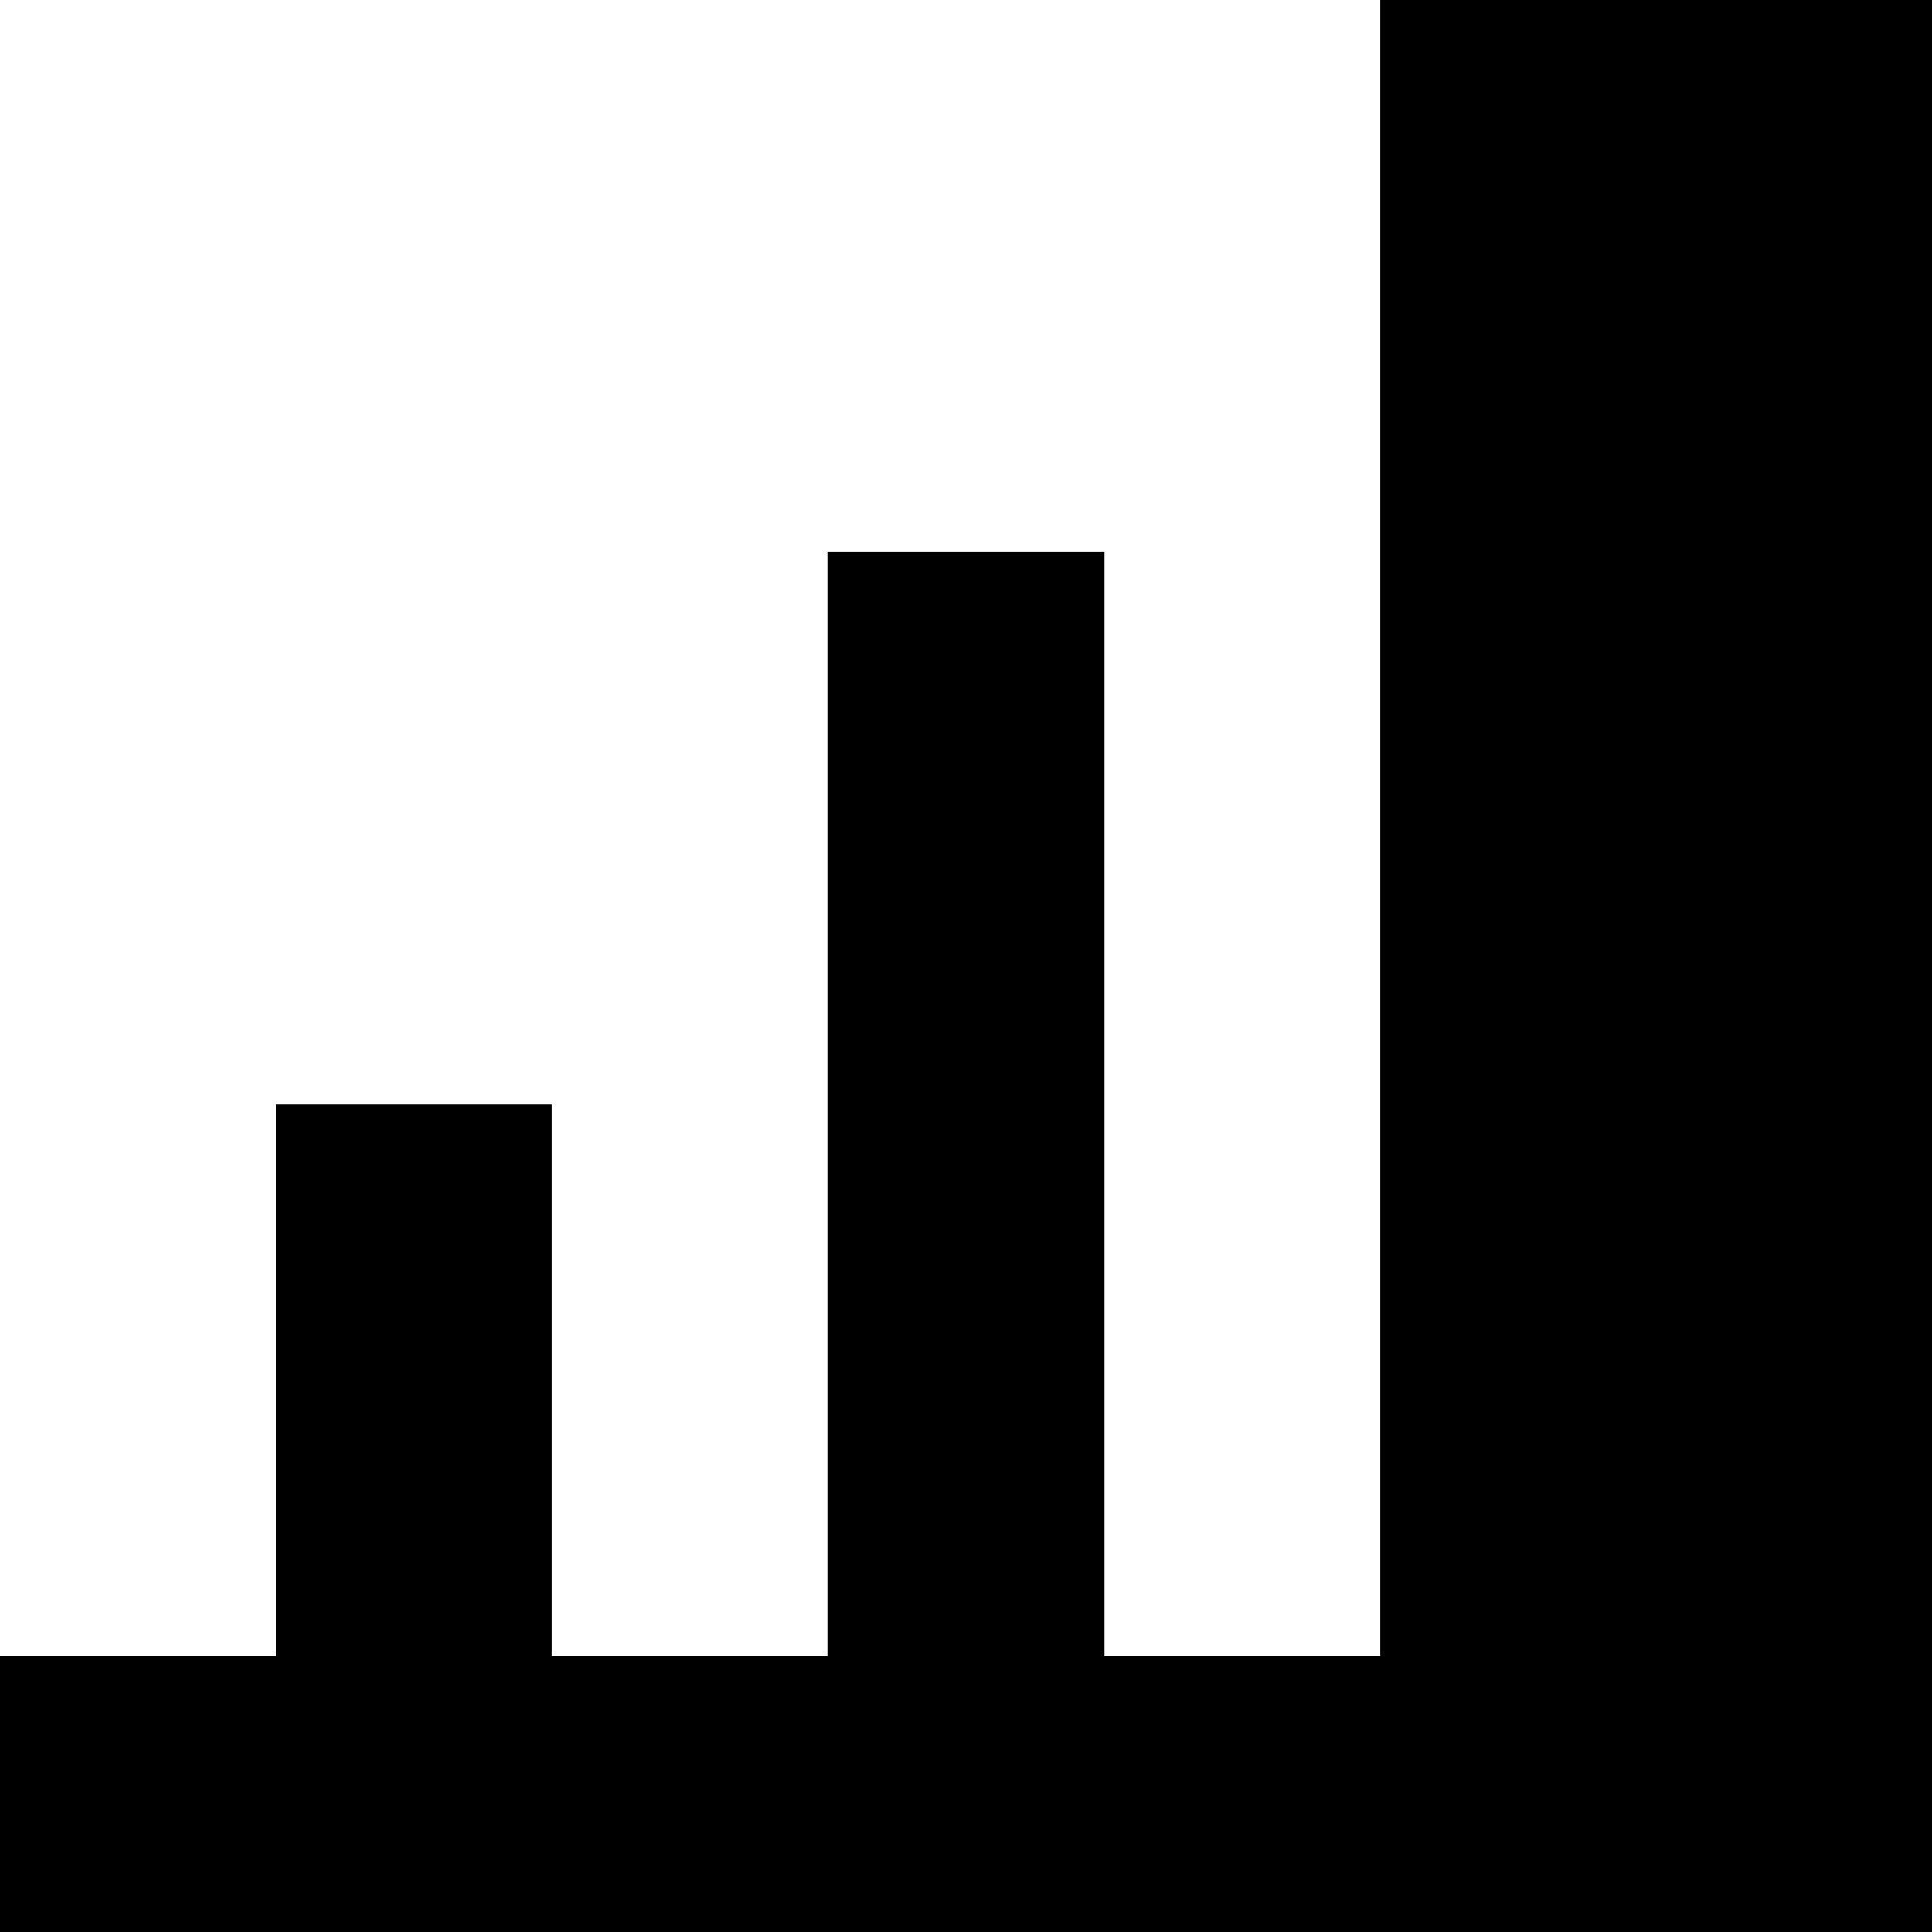
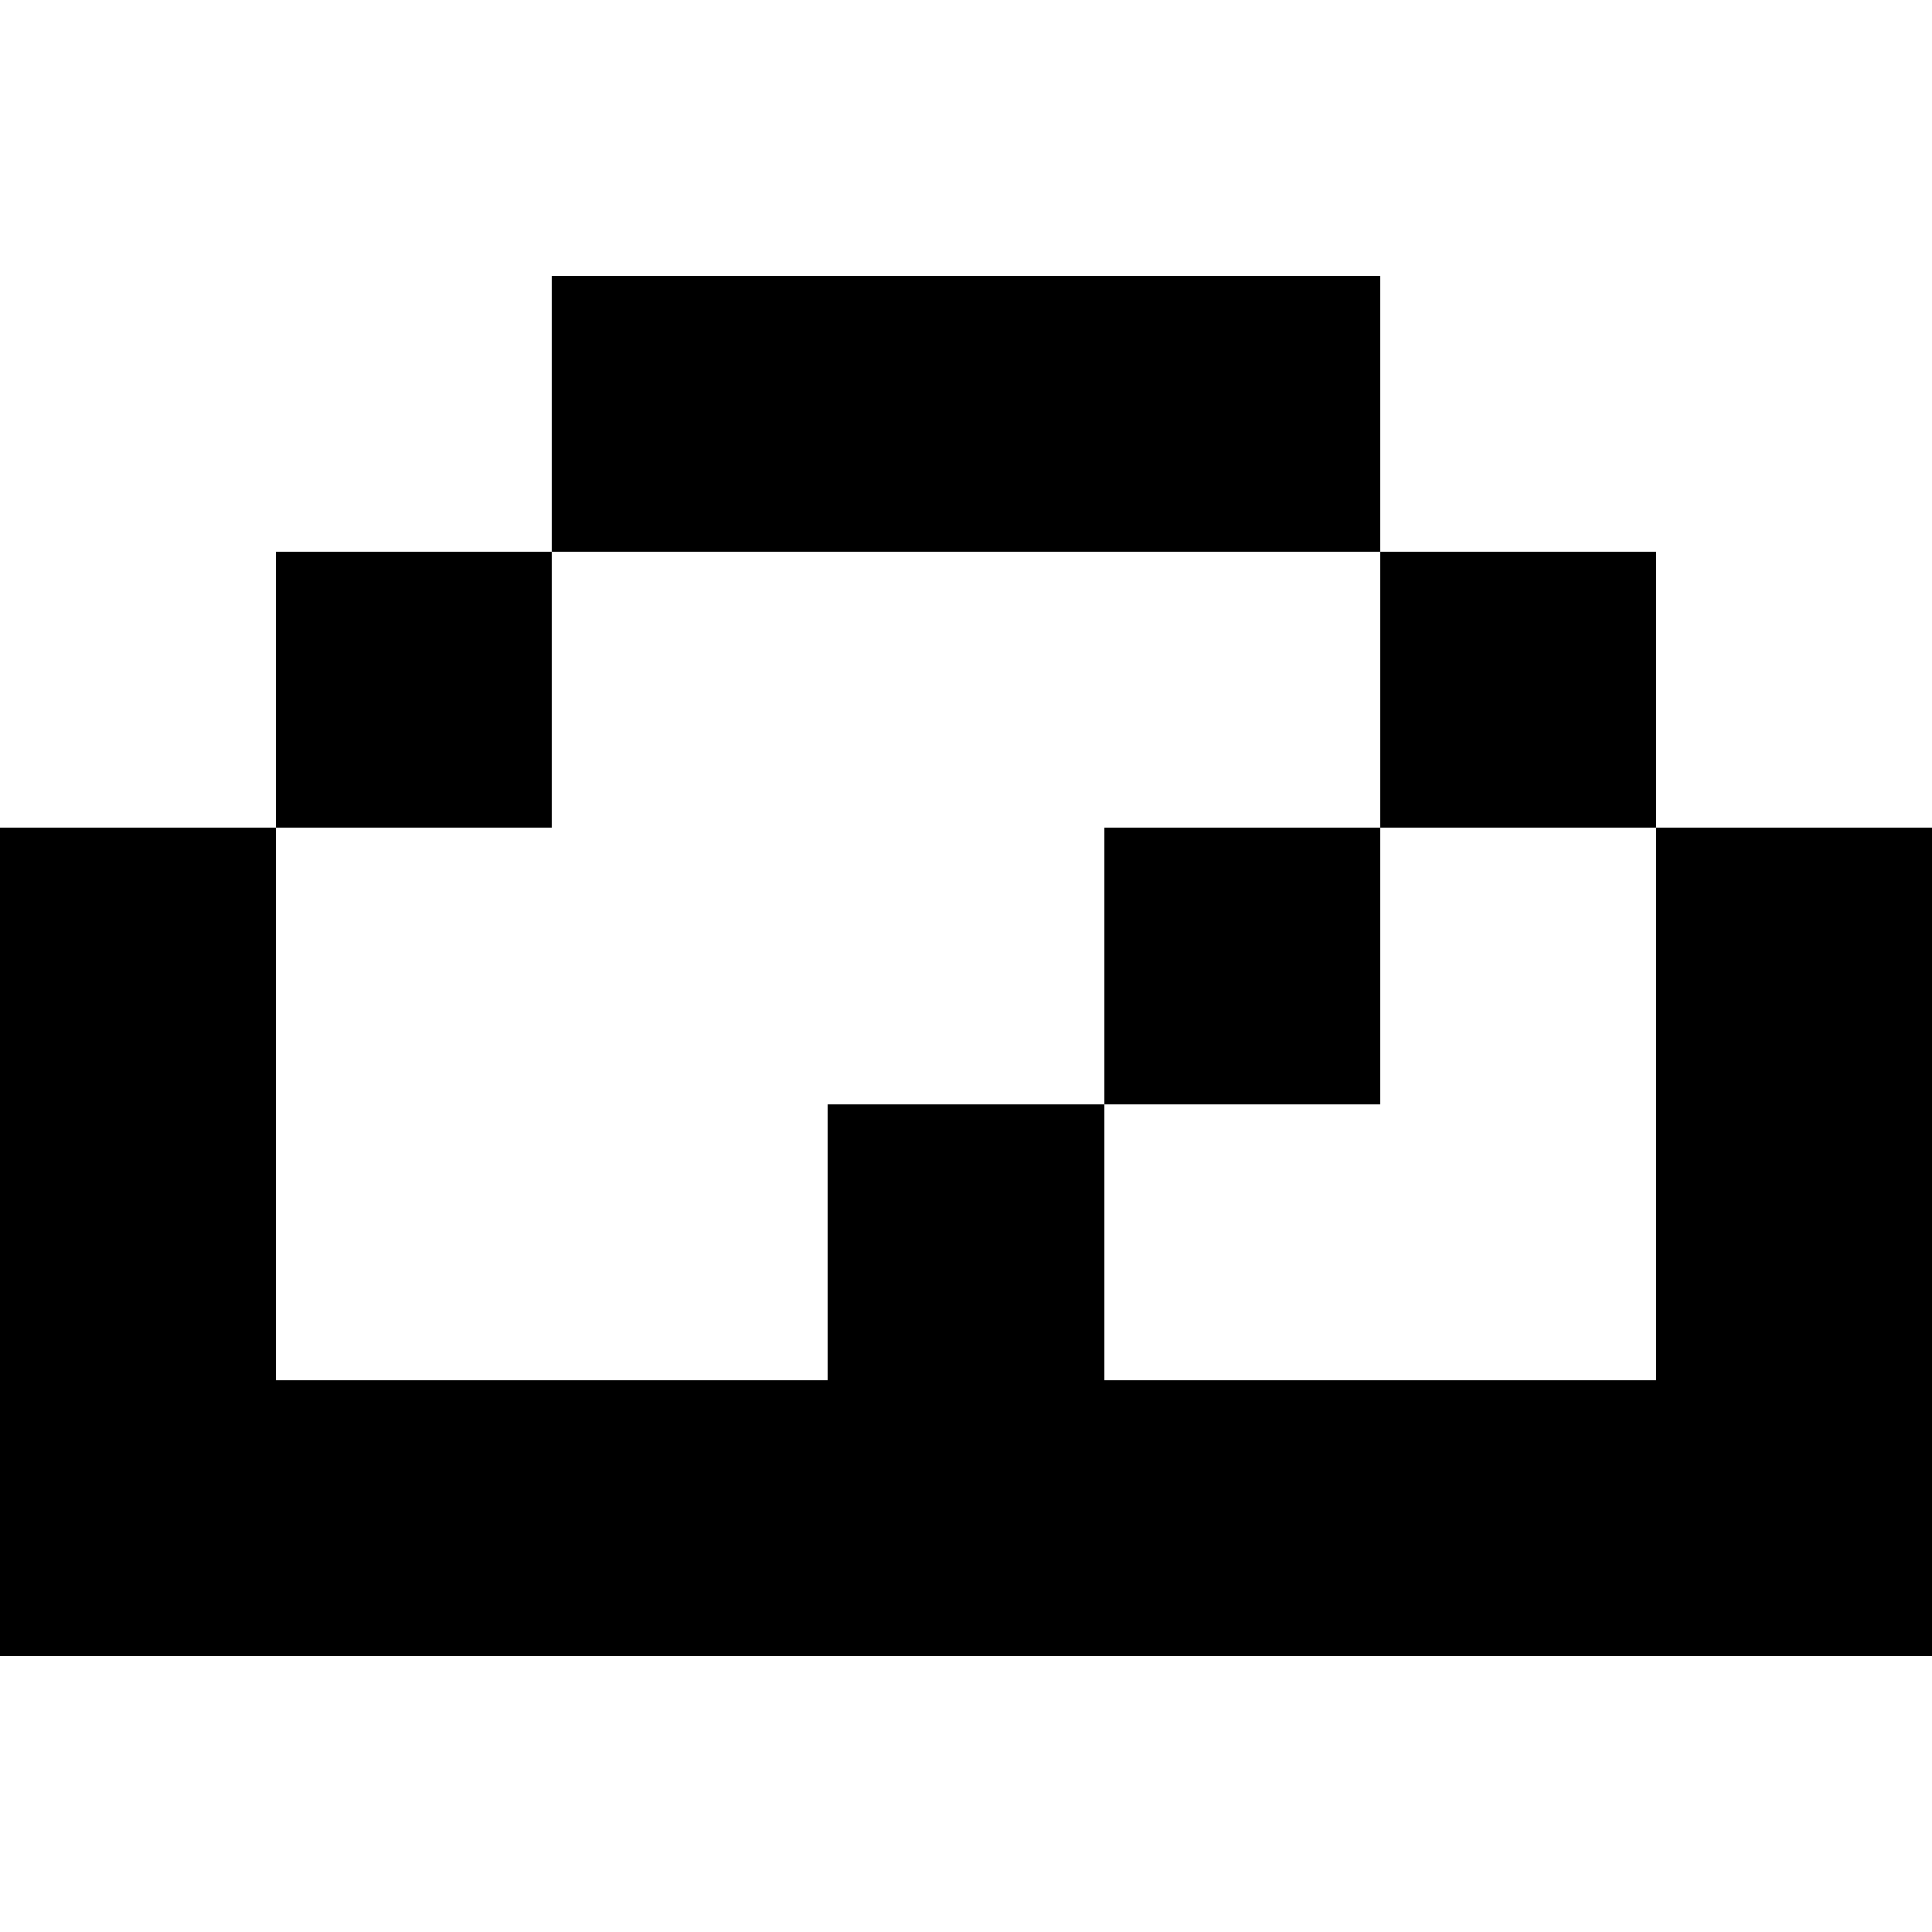
<svg xmlns="http://www.w3.org/2000/svg" viewBox="0 0 7 7" fill="#000" shape-rendering="crispEdges">
-   <path d="M5 0h1v1h-1zM6 0h1v1h-1zM5 1h1v1h-1zM6 1h1v1h-1zM3 2h1v1h-1zM5 2h1v1h-1zM6 2h1v1h-1zM3 3h1v1h-1zM5 3h1v1h-1zM6 3h1v1h-1zM1 4h1v1h-1zM3 4h1v1h-1zM5 4h1v1h-1zM6 4h1v1h-1zM1 5h1v1h-1zM3 5h1v1h-1zM5 5h1v1h-1zM6 5h1v1h-1zM0 6h1v1h-1zM1 6h1v1h-1zM2 6h1v1h-1zM3 6h1v1h-1zM4 6h1v1h-1zM5 6h1v1h-1zM6 6h1v1h-1z" />
+   <path d="M2 1h1v1h-1zM3 1h1v1h-1zM4 1h1v1h-1zM1 2h1v1h-1zM5 2h1v1h-1zM0 3h1v1h-1zM4 3h1v1h-1zM6 3h1v1h-1zM0 4h1v1h-1zM3 4h1v1h-1zM6 4h1v1h-1zM0 5h1v1h-1zM1 5h1v1h-1zM2 5h1v1h-1zM3 5h1v1h-1zM4 5h1v1h-1zM5 5h1v1h-1zM6 5h1v1h-1z" />
</svg>
